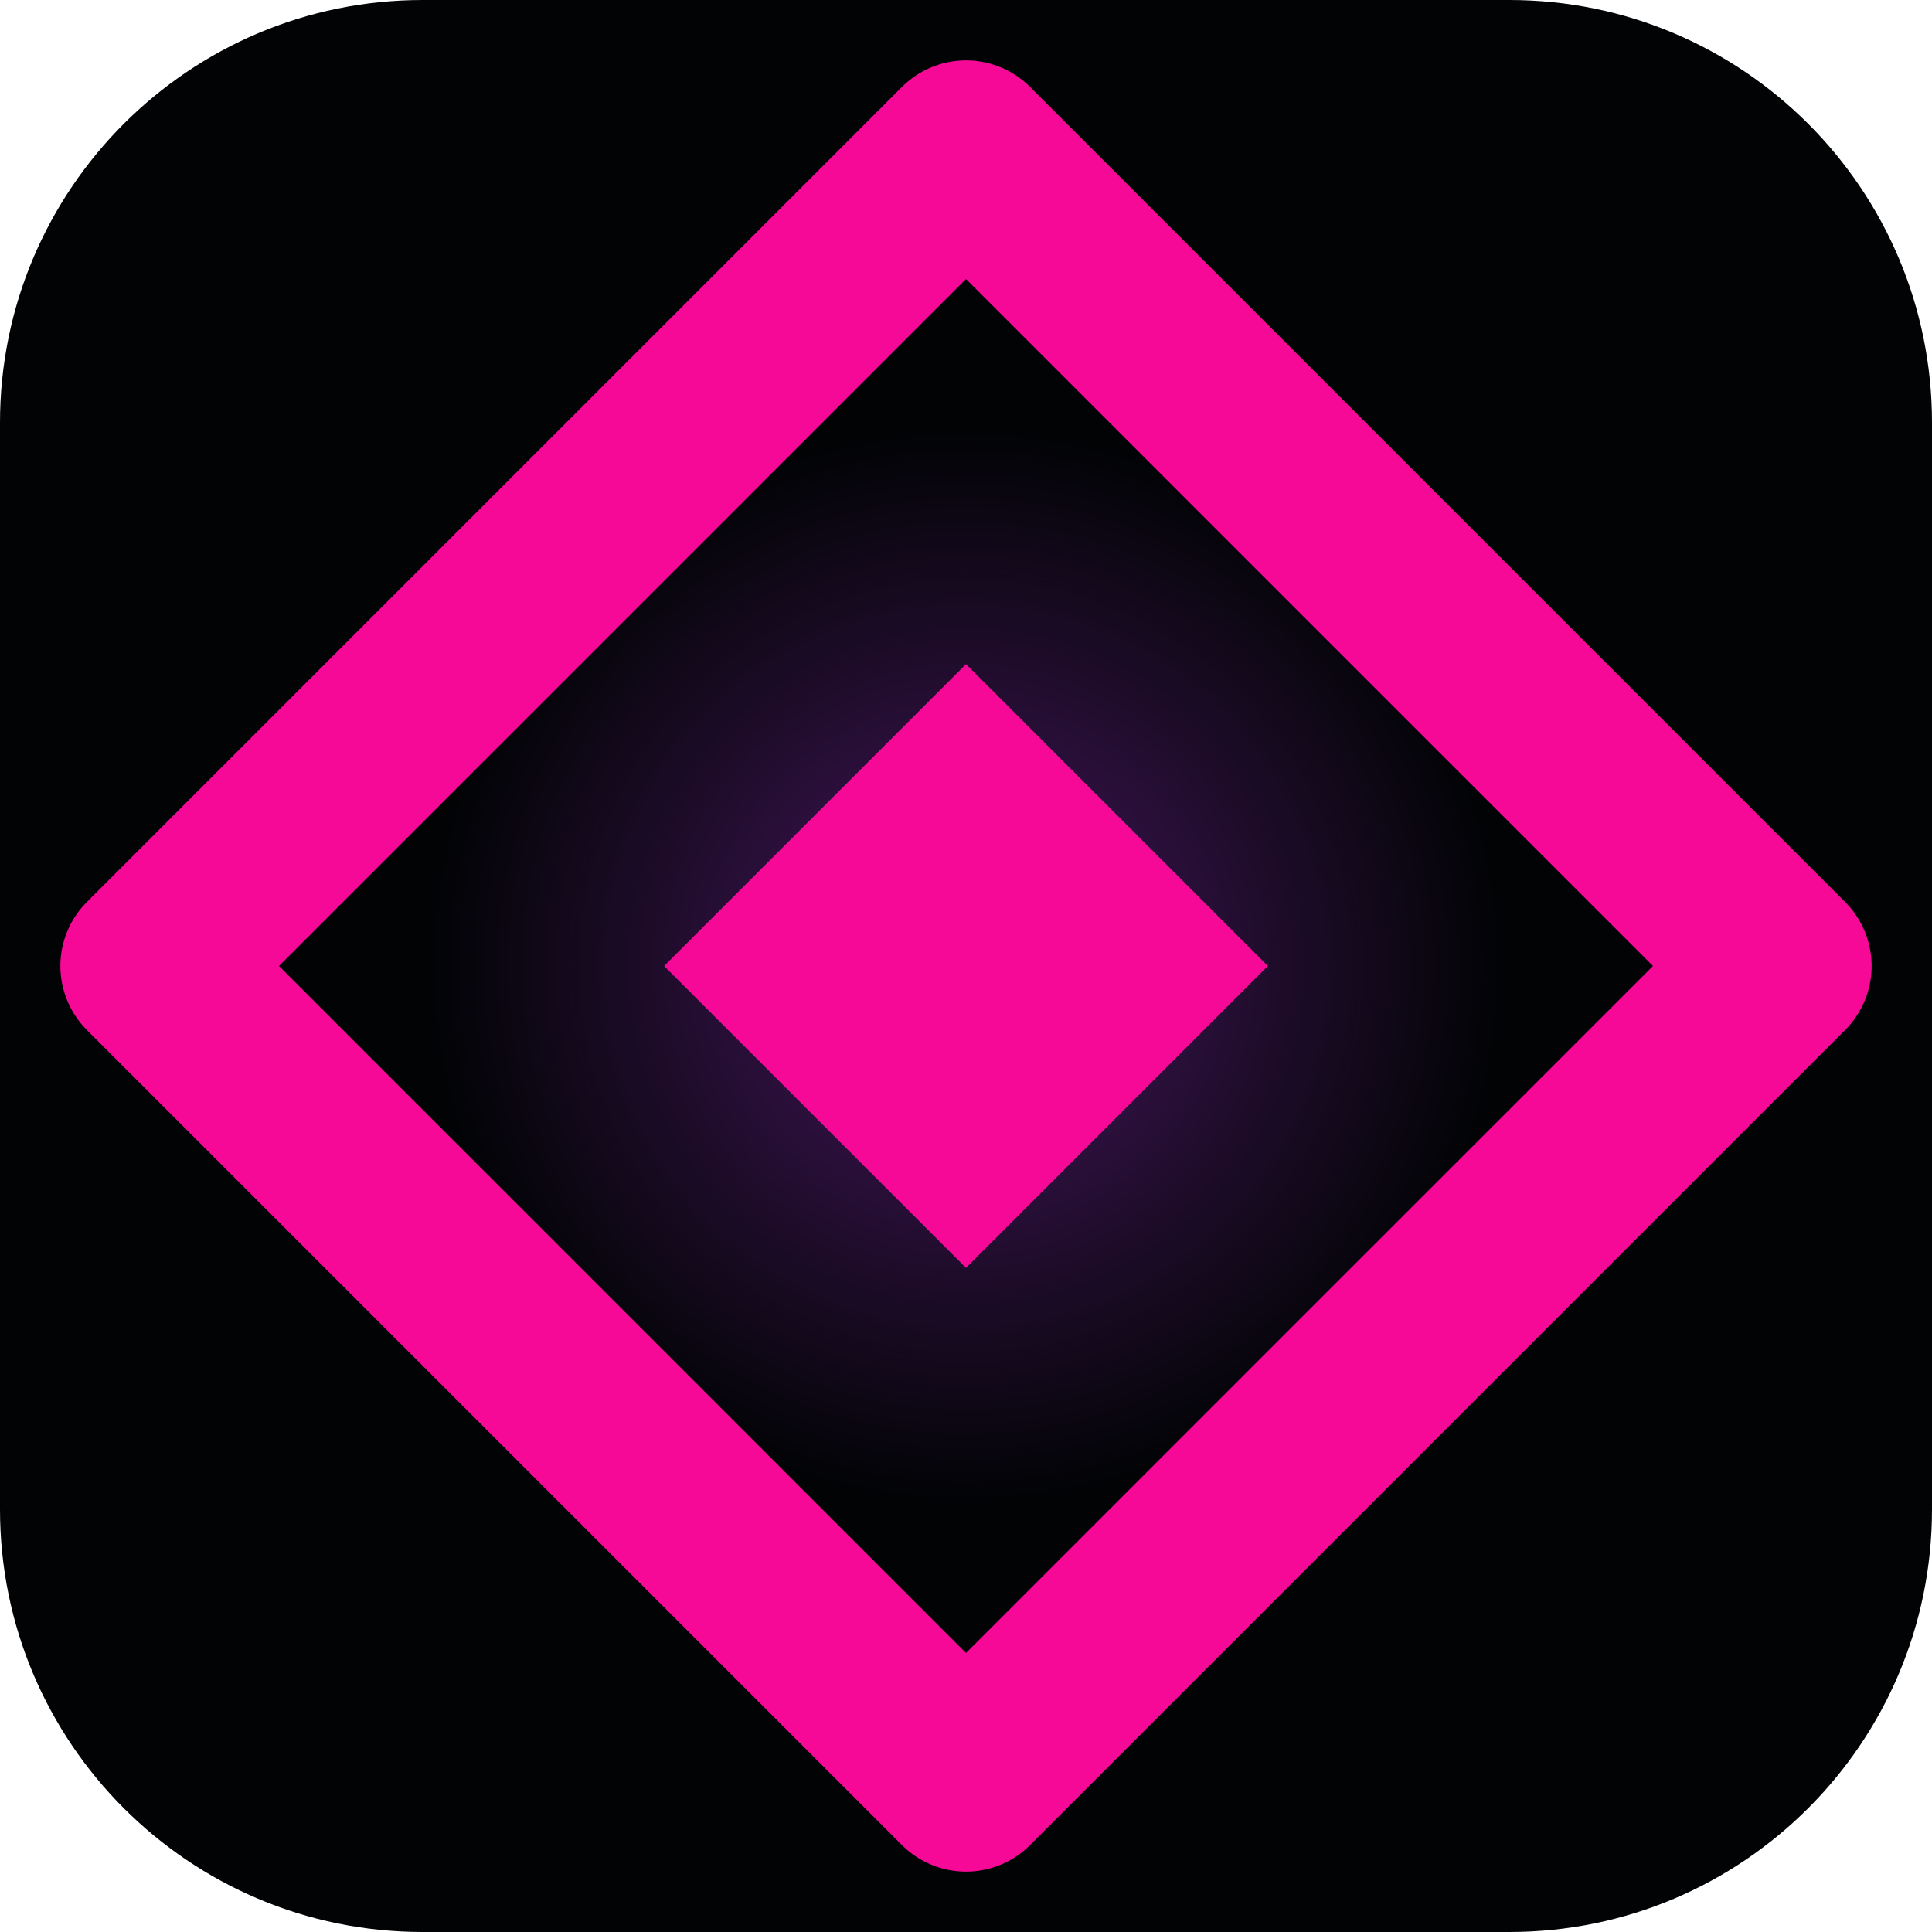
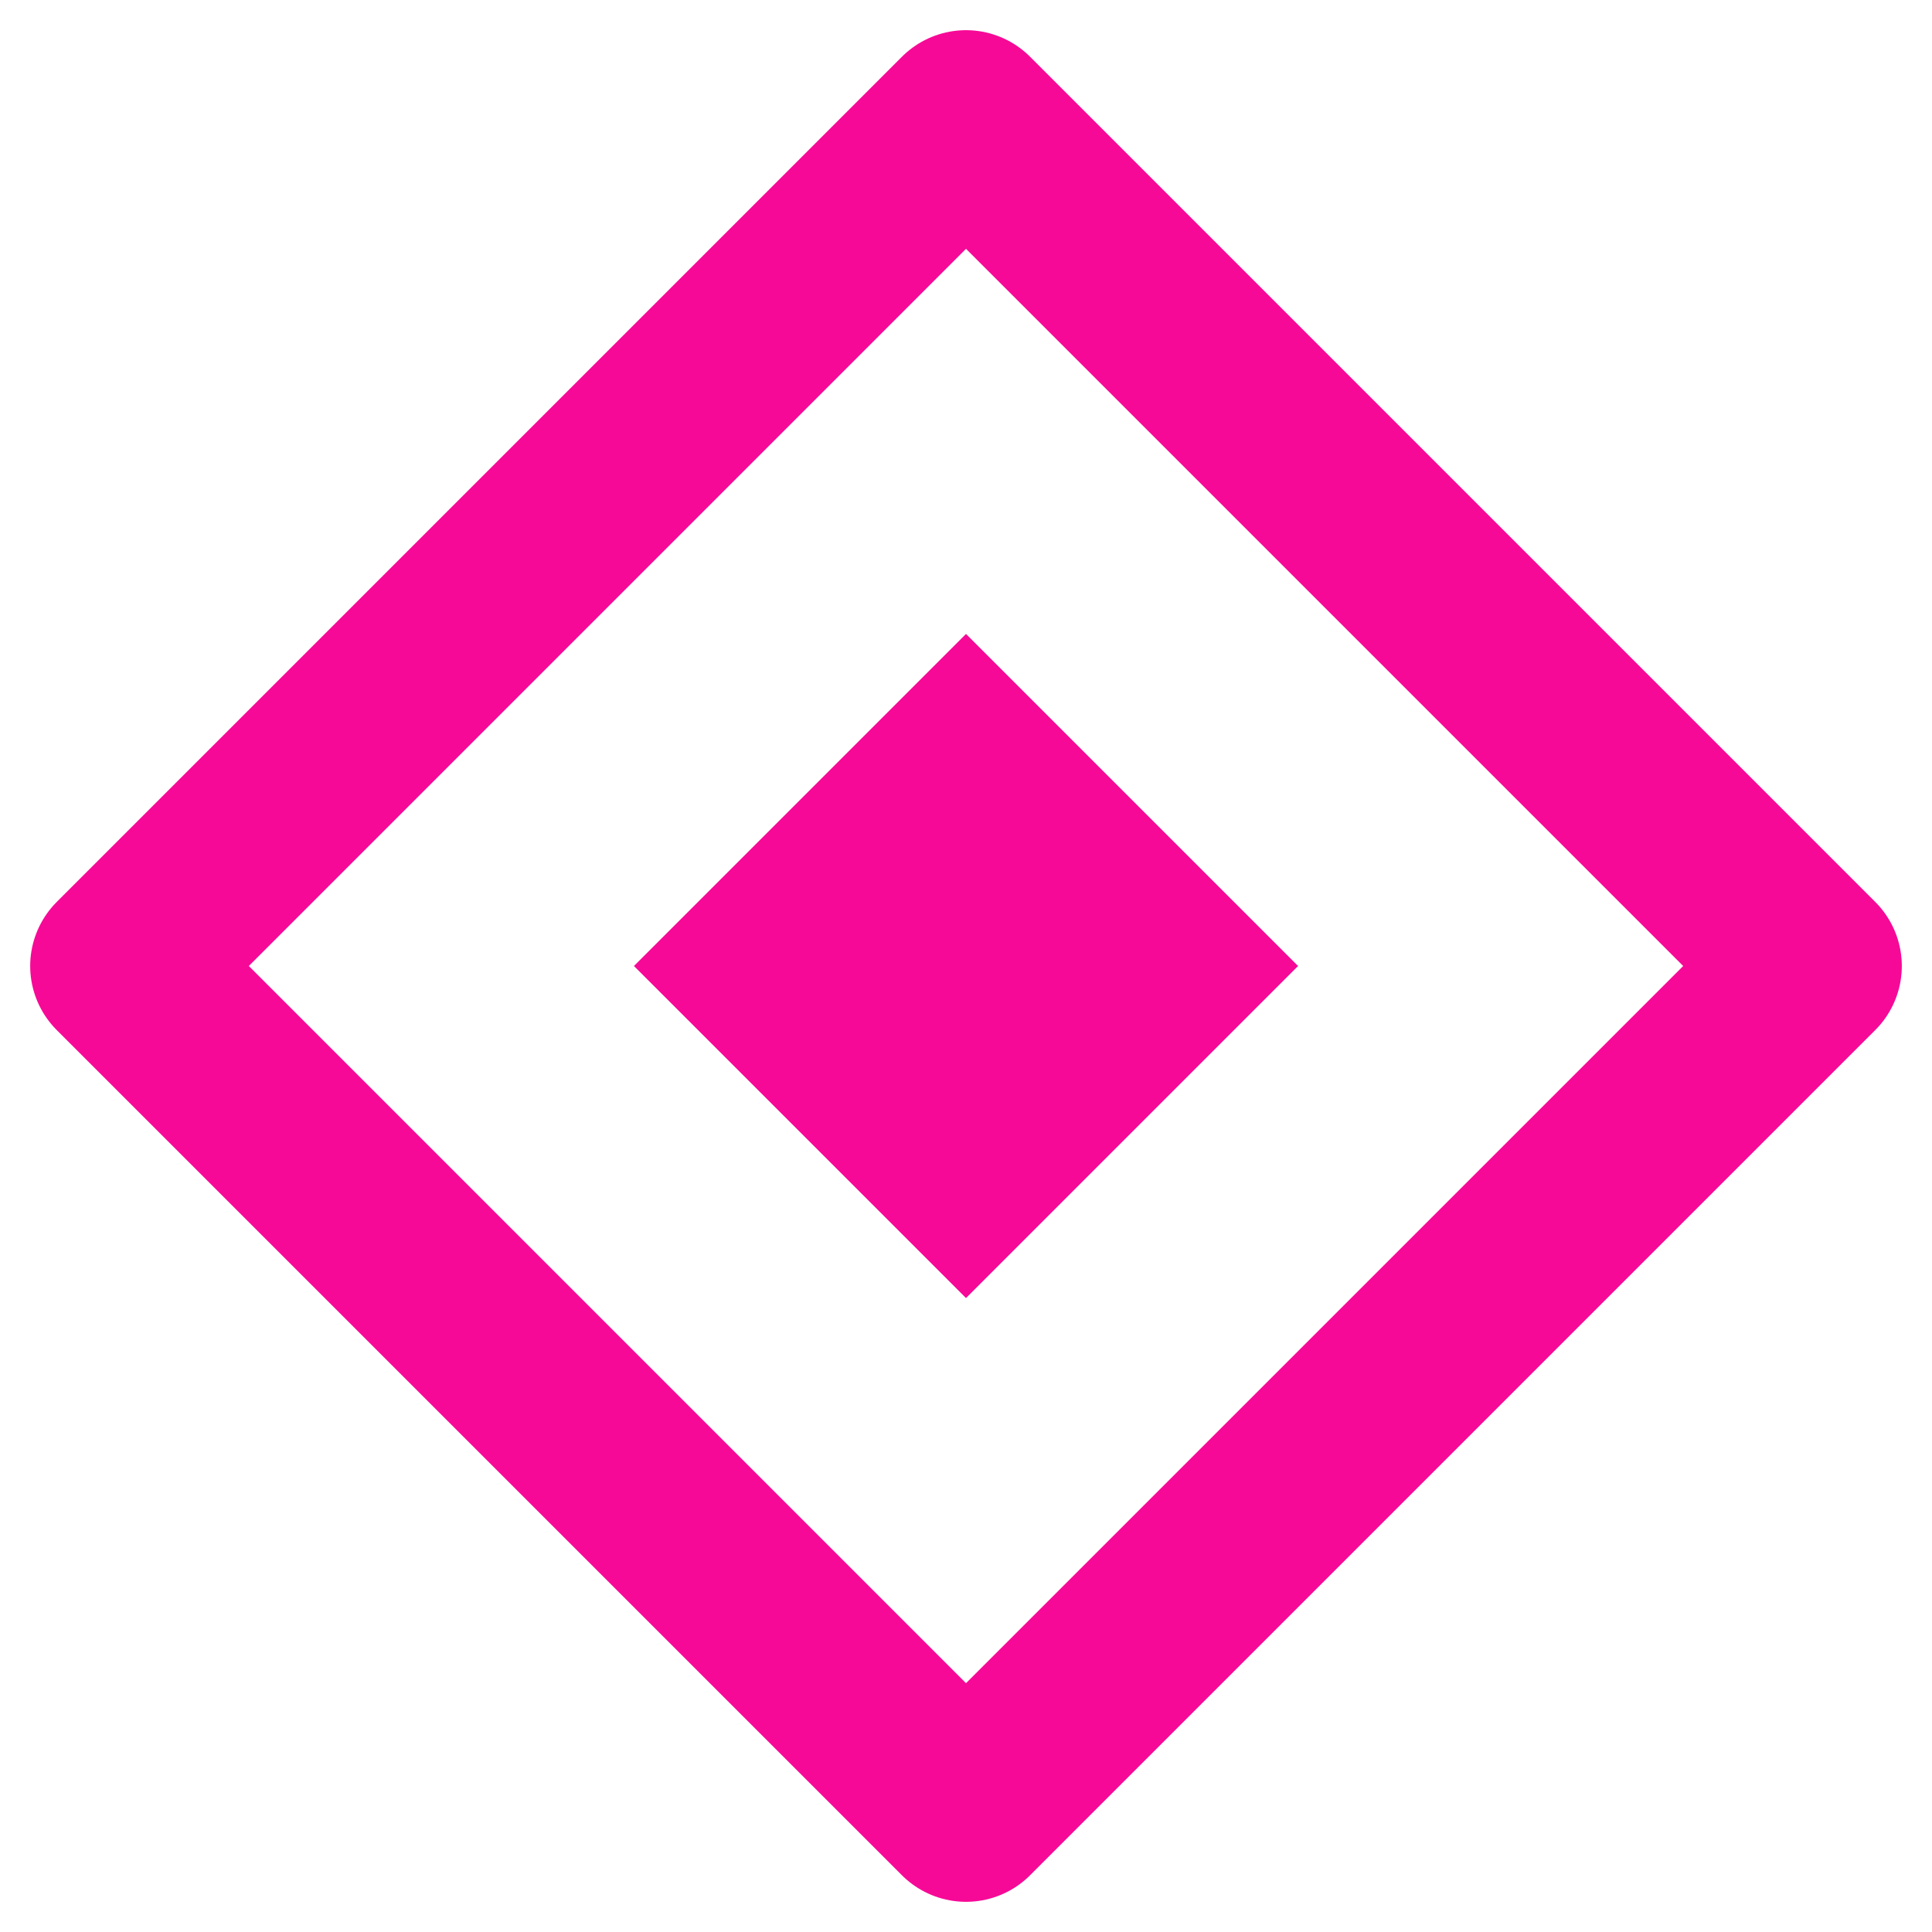
<svg xmlns="http://www.w3.org/2000/svg" viewBox="0 0 64 64">
-   <defs>
-     <radialGradient id="glow" cx="50%" cy="50%" r="50%">
-       <stop offset="0" stop-color="#9932cc" stop-opacity=".45" />
-       <stop offset=".6" stop-color="#9932cc" stop-opacity="0" />
-     </radialGradient>
-   </defs>
-   <rect width="64" height="64" rx="14" fill="#010304" />
-   <circle cx="32" cy="32" r="30" fill="url(#glow)" />
-   <path d="M32 5 59 32 32 59 5 32Z" fill="none" stroke="#f70997" stroke-width="6" stroke-linejoin="round" />
-   <path d="M32 22 42 32 32 42 22 32Z" fill="#f70997" />
+   <path d="M32 4 60 32 32 60 4 32Z" fill="none" stroke="#f70997" stroke-width="6" stroke-linejoin="round" />
+   <path d="M32 21 43 32 32 43 21 32Z" fill="#f70997" />
</svg>
